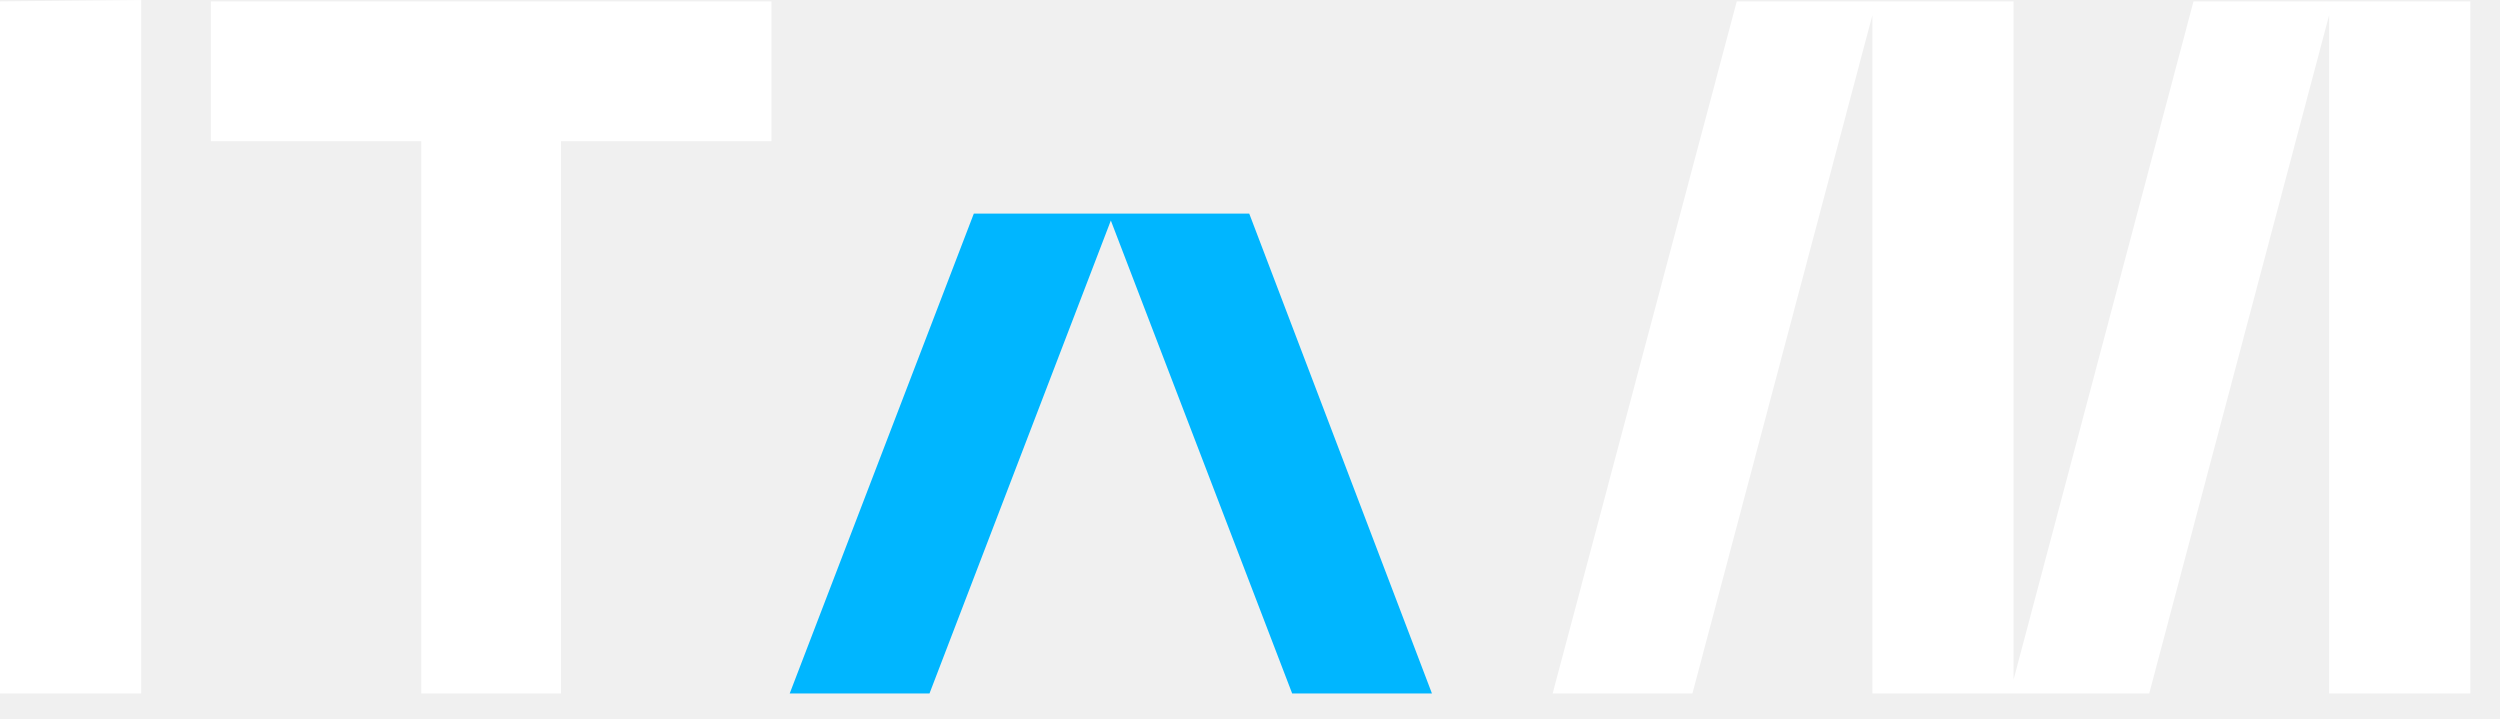
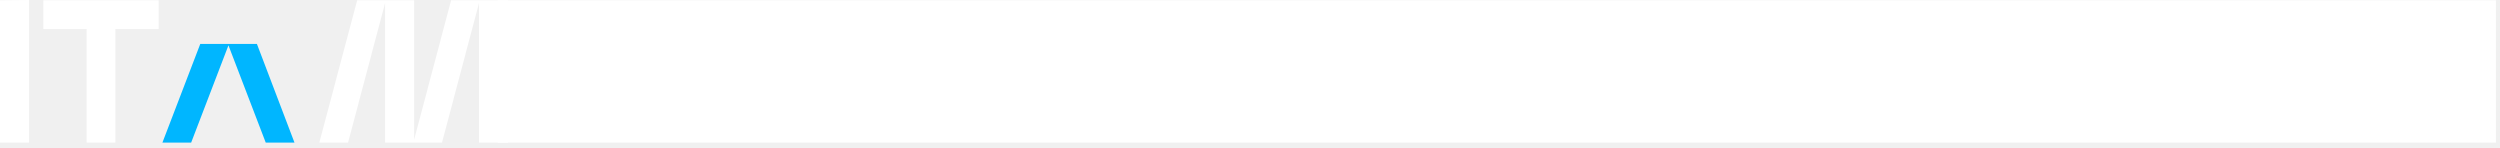
- <svg xmlns="http://www.w3.org/2000/svg" width="80" height="23" viewBox="0 0 80 23" fill="none">
+ <svg xmlns="http://www.w3.org/2000/svg" width="389" height="23" viewBox="0 0 389 23" fill="none">
  <path d="M4.518 22.19V0L0 0.044V22.19H4.518Z" fill="white" />
  <path d="M13.48 4.518V22.19H17.953V4.518H24.686V0.044H6.748V4.518H13.48Z" fill="white" />
  <path d="M70.192 0.044L64.434 21.747V0.044H55.576L49.685 22.19H54.158L59.916 0.487V22.19H68.775L74.532 0.487V22.19H79.05V0.044H70.192Z" fill="white" />
  <path d="M41.349 22.19H45.822L39.976 6.836H31.162L25.271 22.19H29.744L35.547 7.057L41.349 22.19Z" fill="#00B6FF" />
+   <path d="M77.431 0.044H388.369V22.19H77.431V0.044Z" fill="white" />
</svg>
